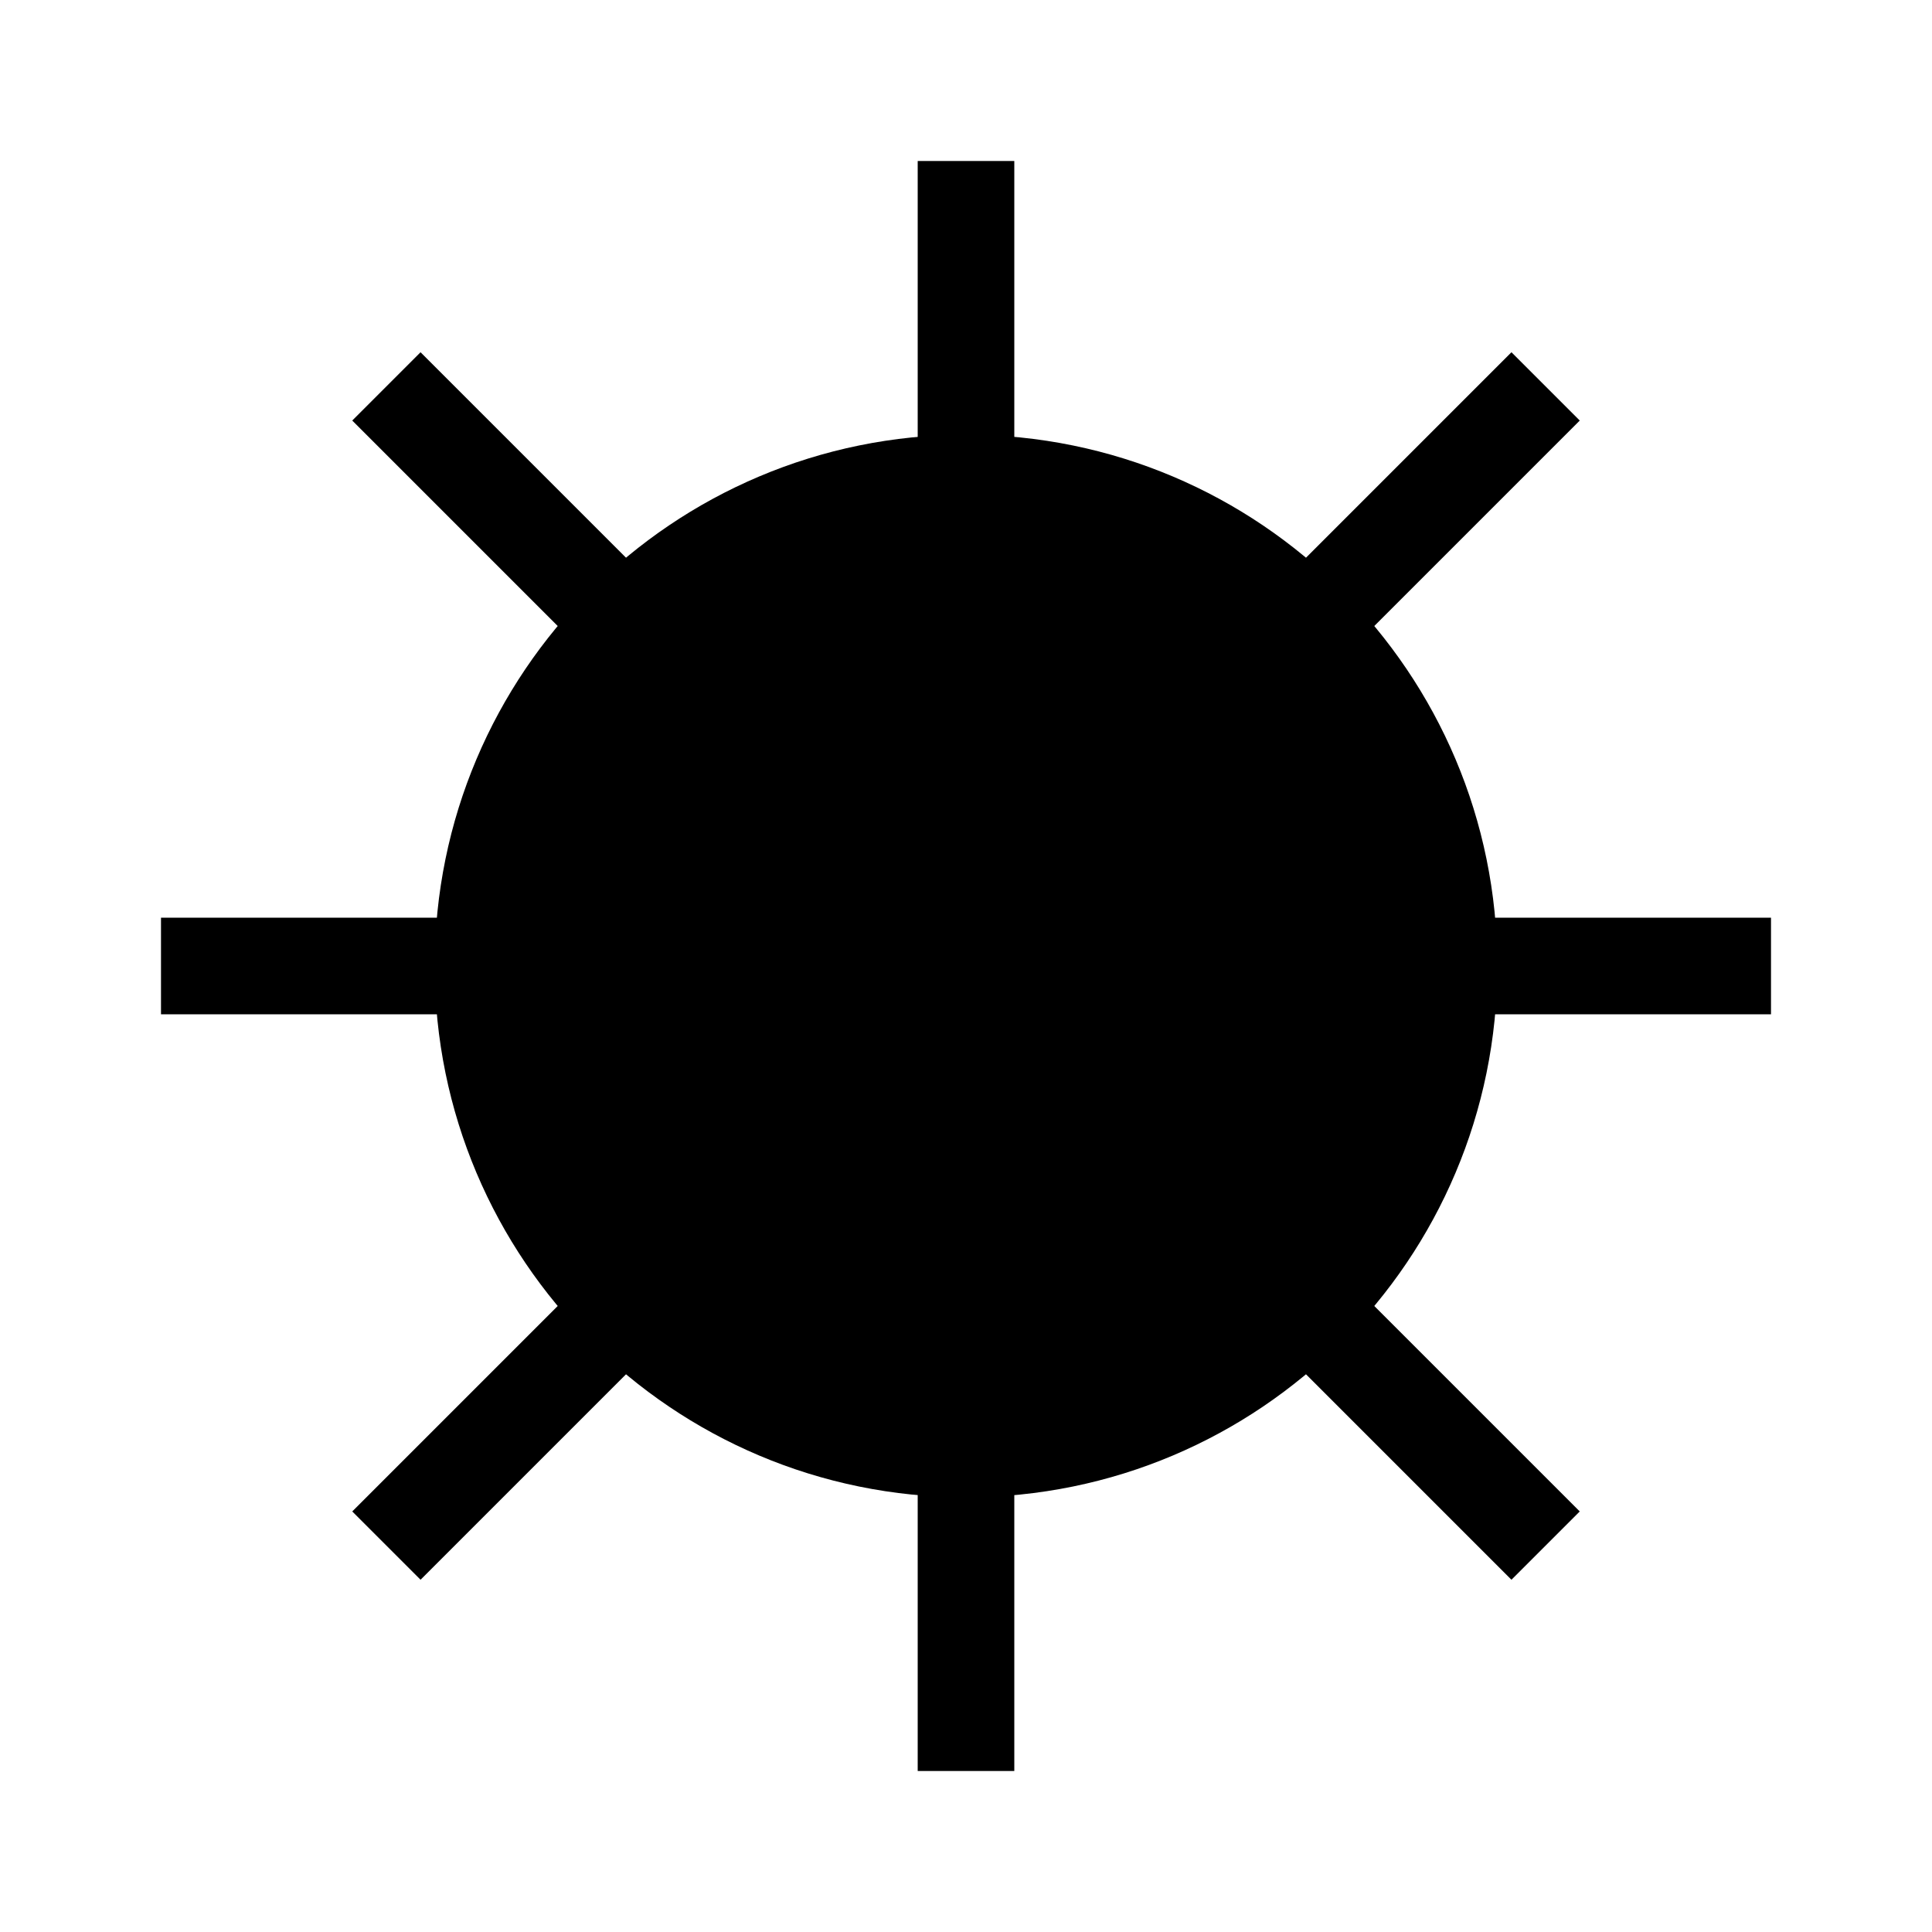
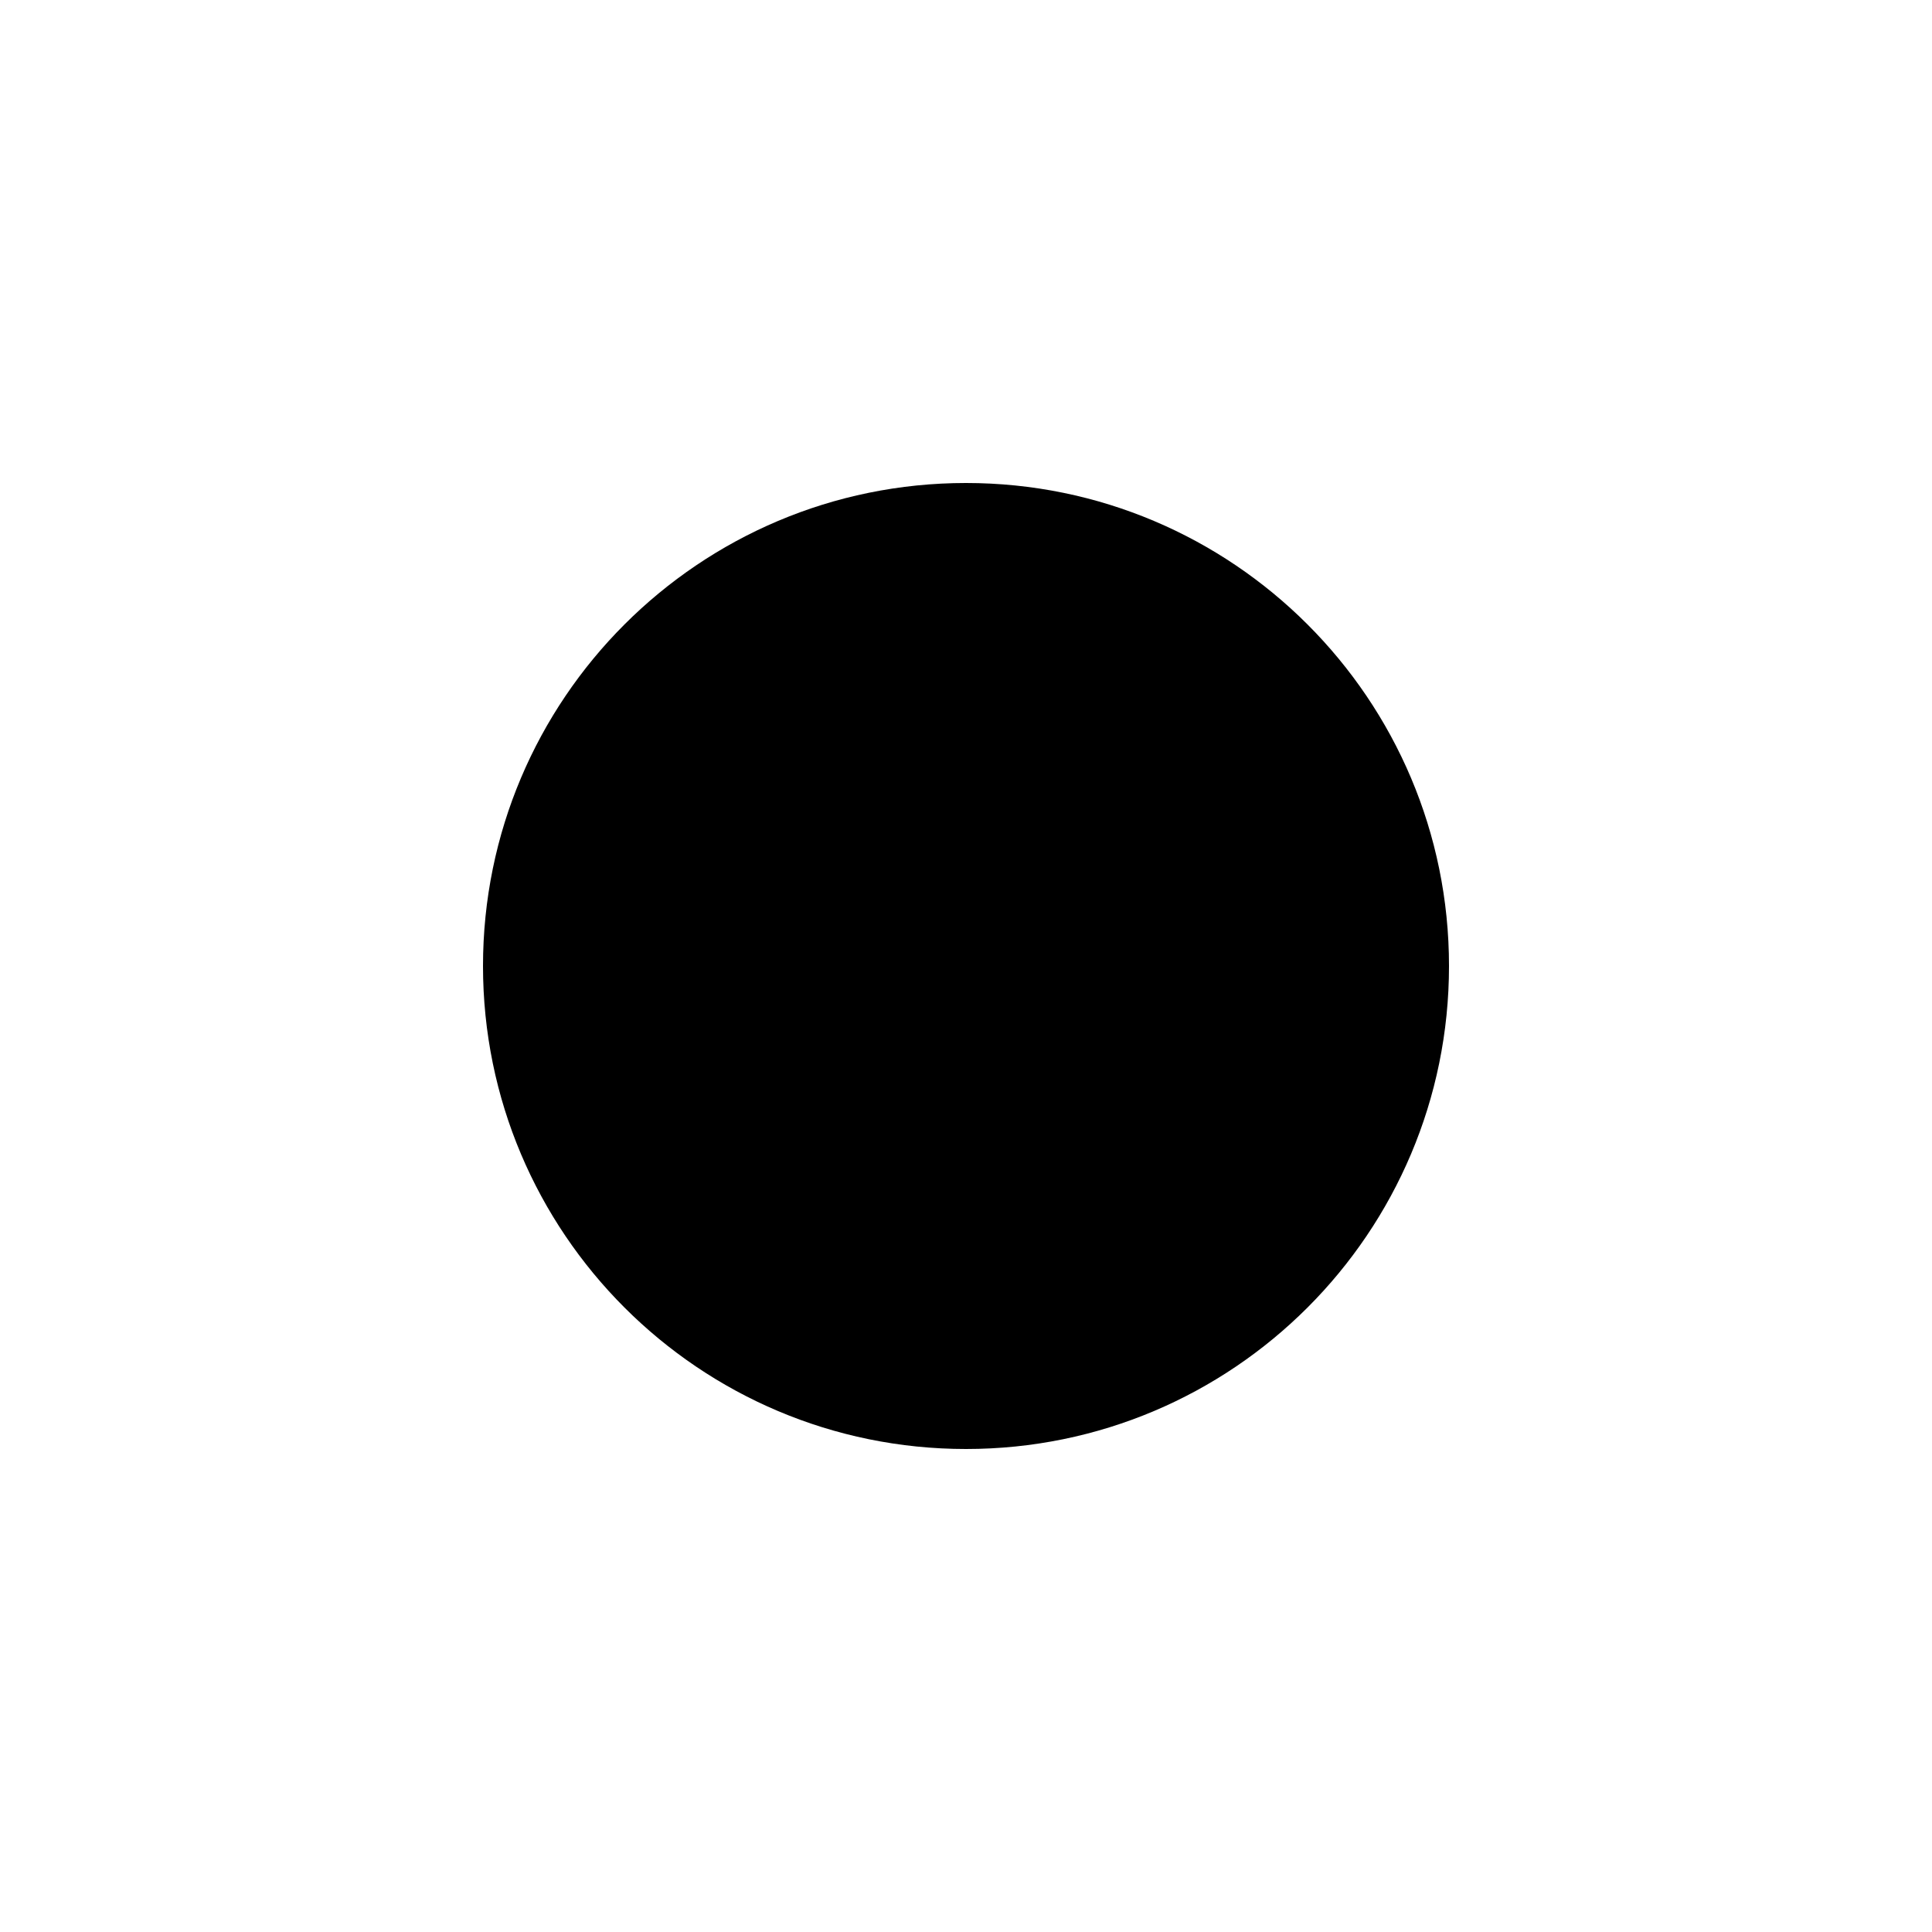
<svg xmlns="http://www.w3.org/2000/svg" id="root" viewBox="0 0 60 60" version="1.1">
-   <style>
-         .a {
-             fill: black;
-             stroke: black;
-             stroke-width: 3;
-         }
-     </style>
-   <path d="         M 5,30         L 55,30     " class="a" />
-   <path d="         M 30,5         L 30,55     " class="a" />
-   <path d="         M 12,12          L 48,48     " class="a" />
-   <path d="         M 12,48         L 48,12     " class="a" />
-   <circle r="15" cx="30" cy="30" class="a" />
+   <path d="         M 5,30         L 55,30     " />
+   <path d="         M 30,5         L 30,55     " />
+   <path d="         M 12,12          L 48,48     " />
+   <path d="         M 12,48         L 48,12     " />
+   <circle r="15" cx="30" cy="30" />
</svg>
